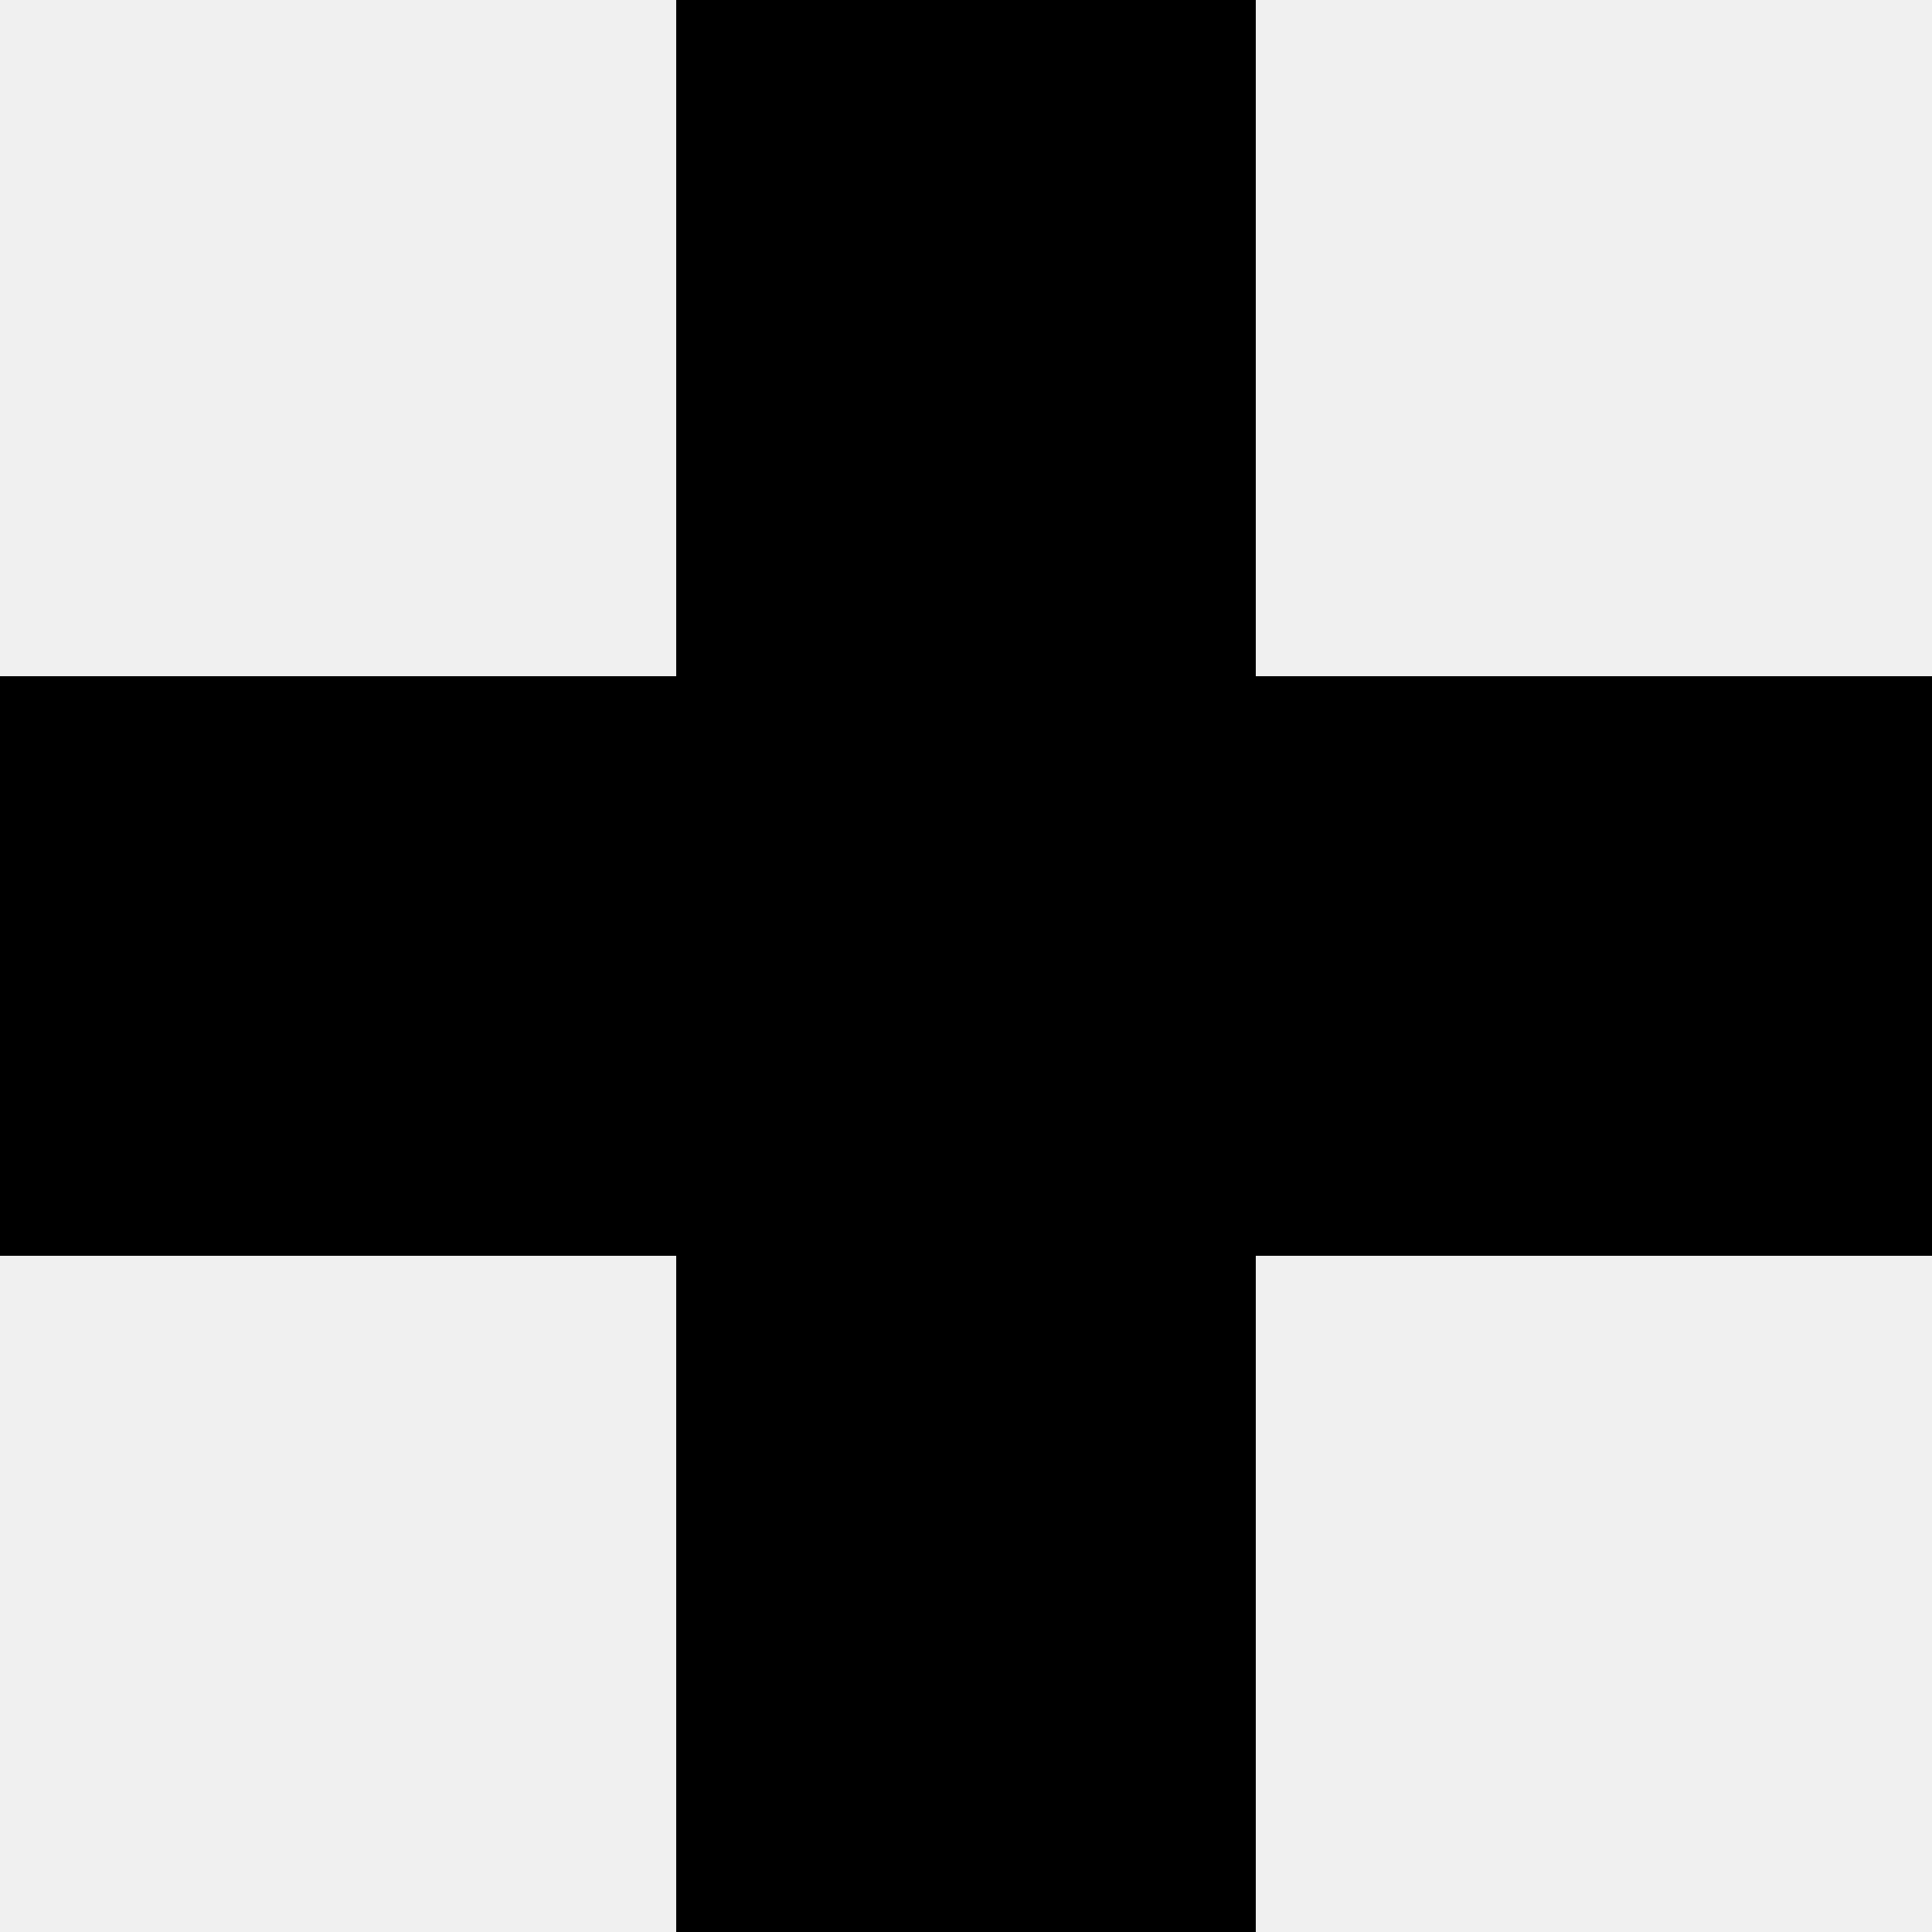
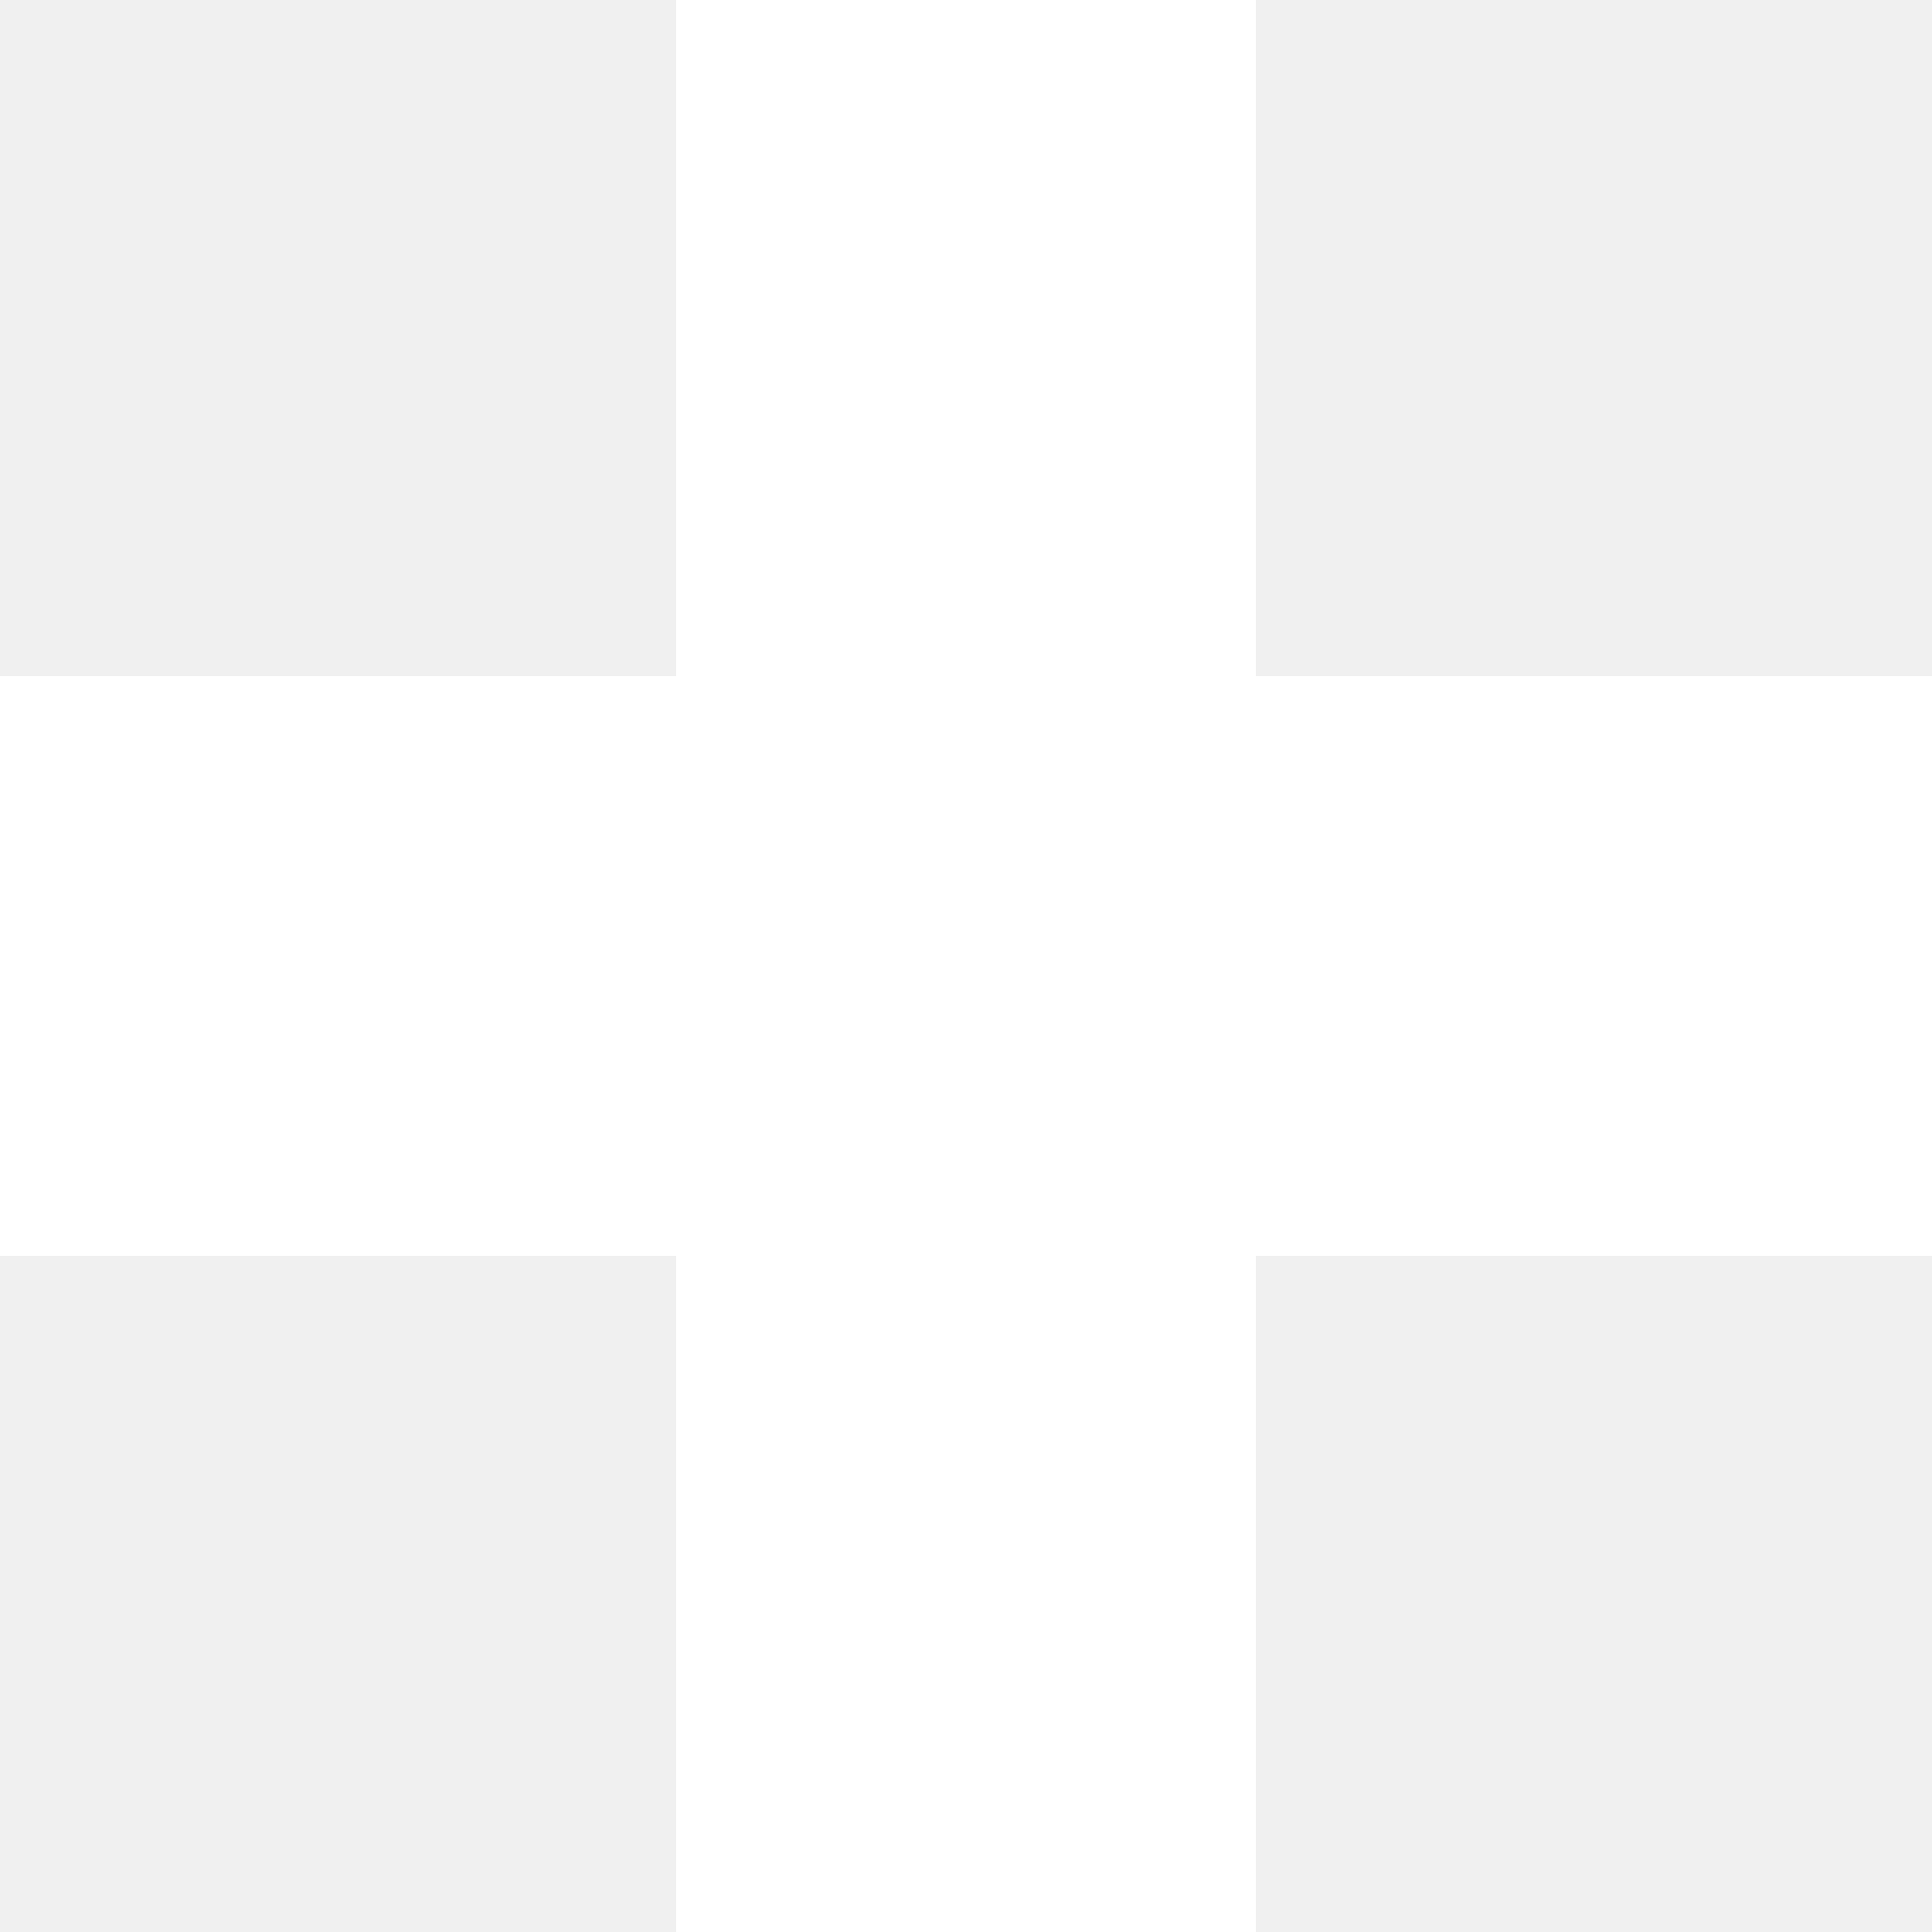
<svg xmlns="http://www.w3.org/2000/svg" width="40" height="40" viewBox="0 0 40 40" fill="none">
-   <rect y="14" width="40" height="12" fill="black" />
-   <rect x="14" y="40" width="40" height="12" transform="rotate(-90 14 40)" fill="black" />
+   <rect y="14" width="40" height="12" fill="white" />
+   <rect x="14" y="40" width="40" height="12" transform="rotate(-90 14 40)" fill="white" />
</svg>
